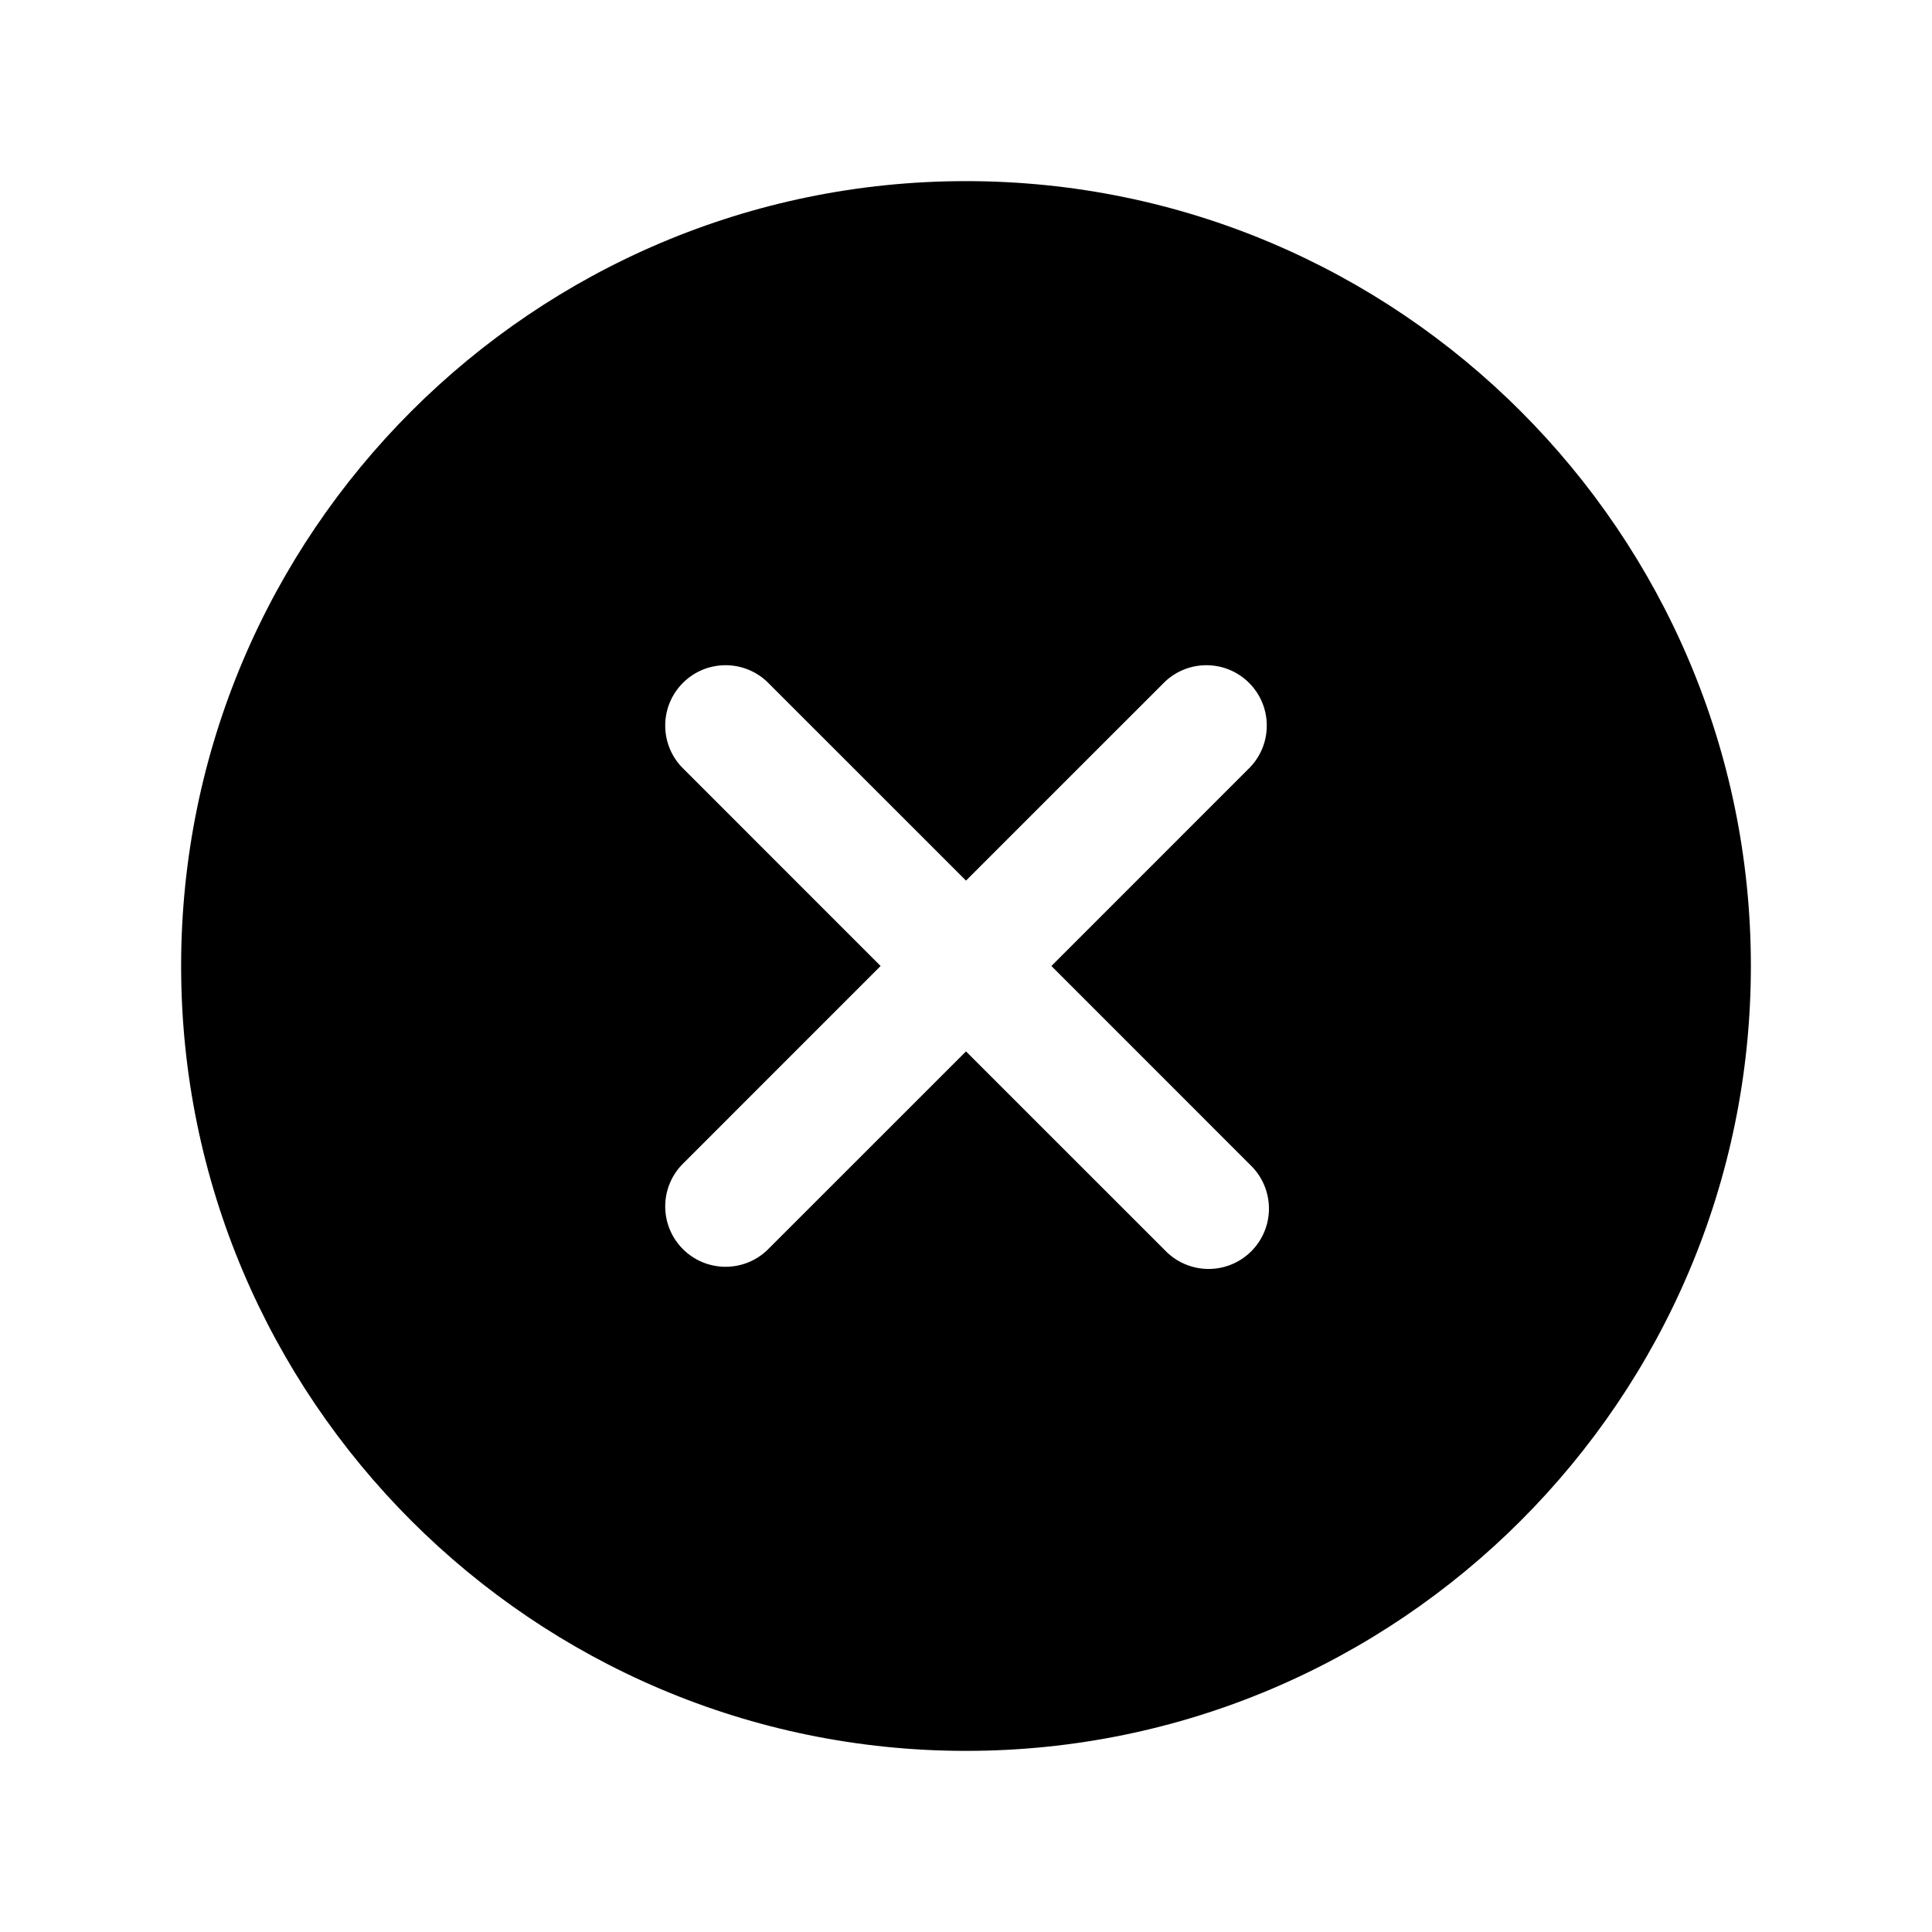
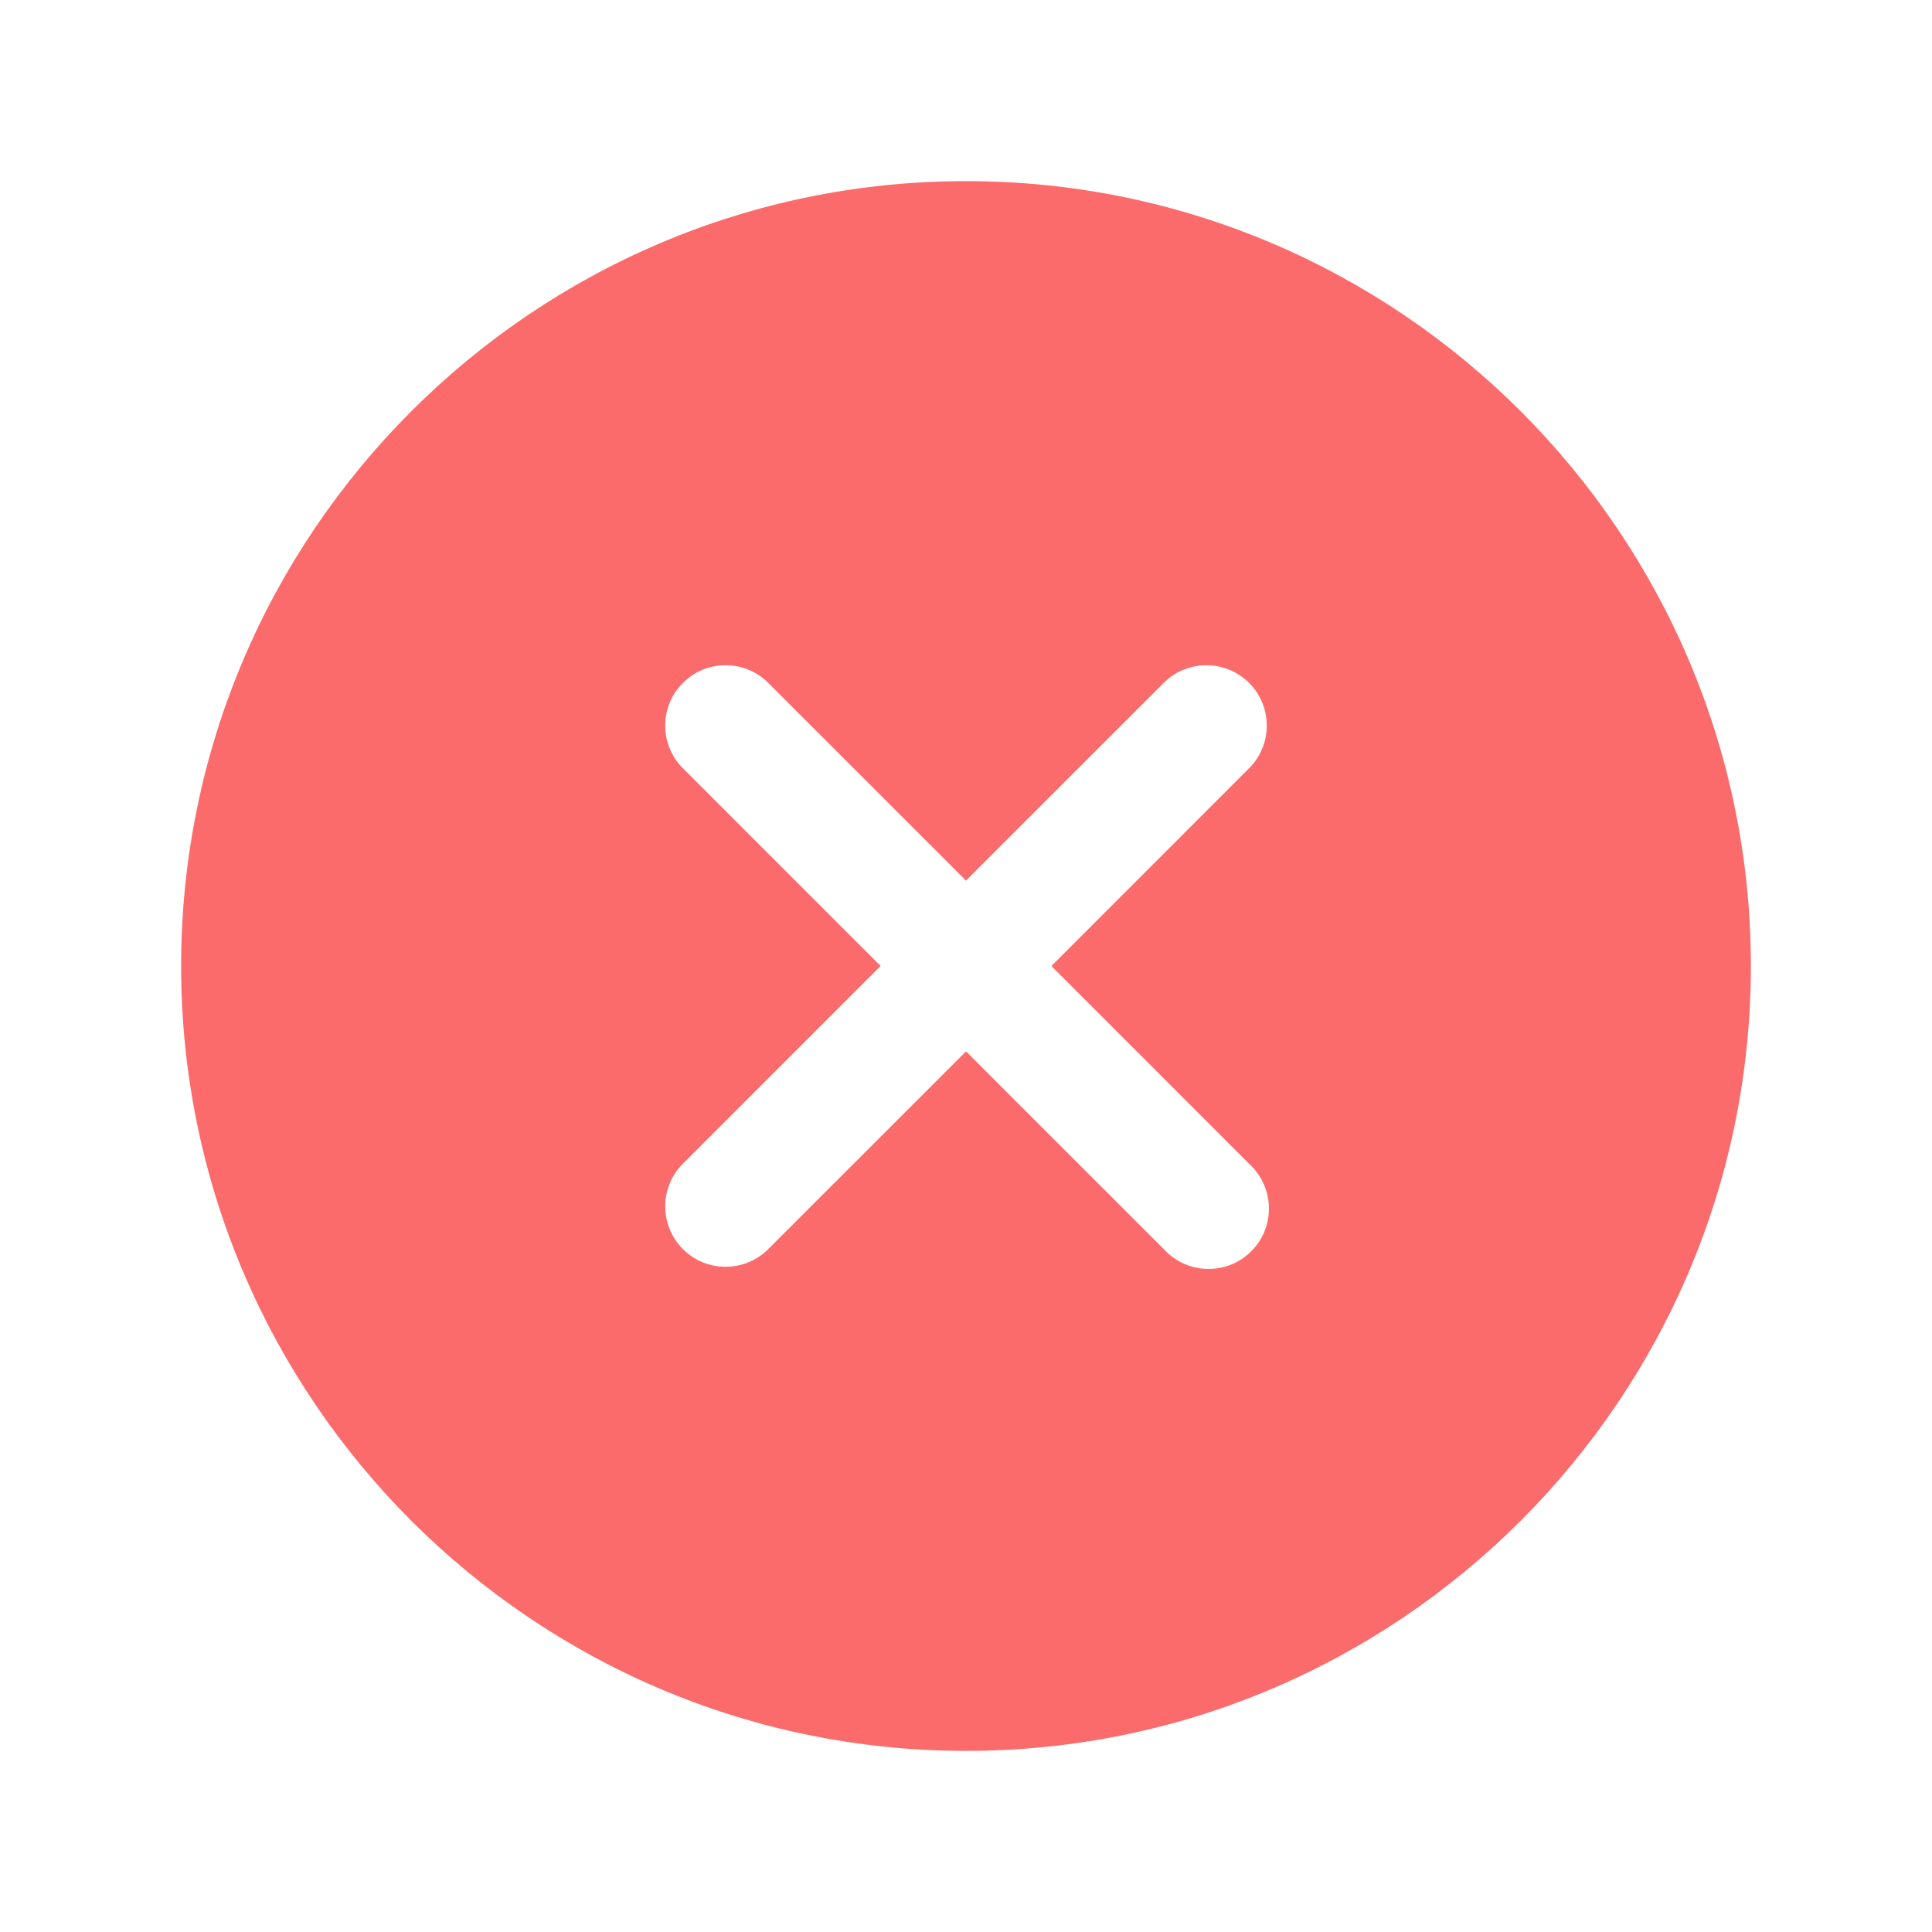
- <svg xmlns="http://www.w3.org/2000/svg" class="ionicon" viewBox="0 0 512 512">
+ <svg xmlns="http://www.w3.org/2000/svg" fill="#fb6b6b" class="ionicon" viewBox="0 0 512 512">
  <path d="M256 48C141.31 48 48 141.31 48 256s93.31 208 208 208 208-93.31 208-208S370.69 48 256 48zm75.31 260.69a16 16 0 11-22.62 22.62L256 278.63l-52.69 52.68a16 16 0 01-22.62-22.62L233.37 256l-52.68-52.69a16 16 0 0122.62-22.62L256 233.37l52.69-52.68a16 16 0 0122.62 22.62L278.63 256z" />
</svg>
